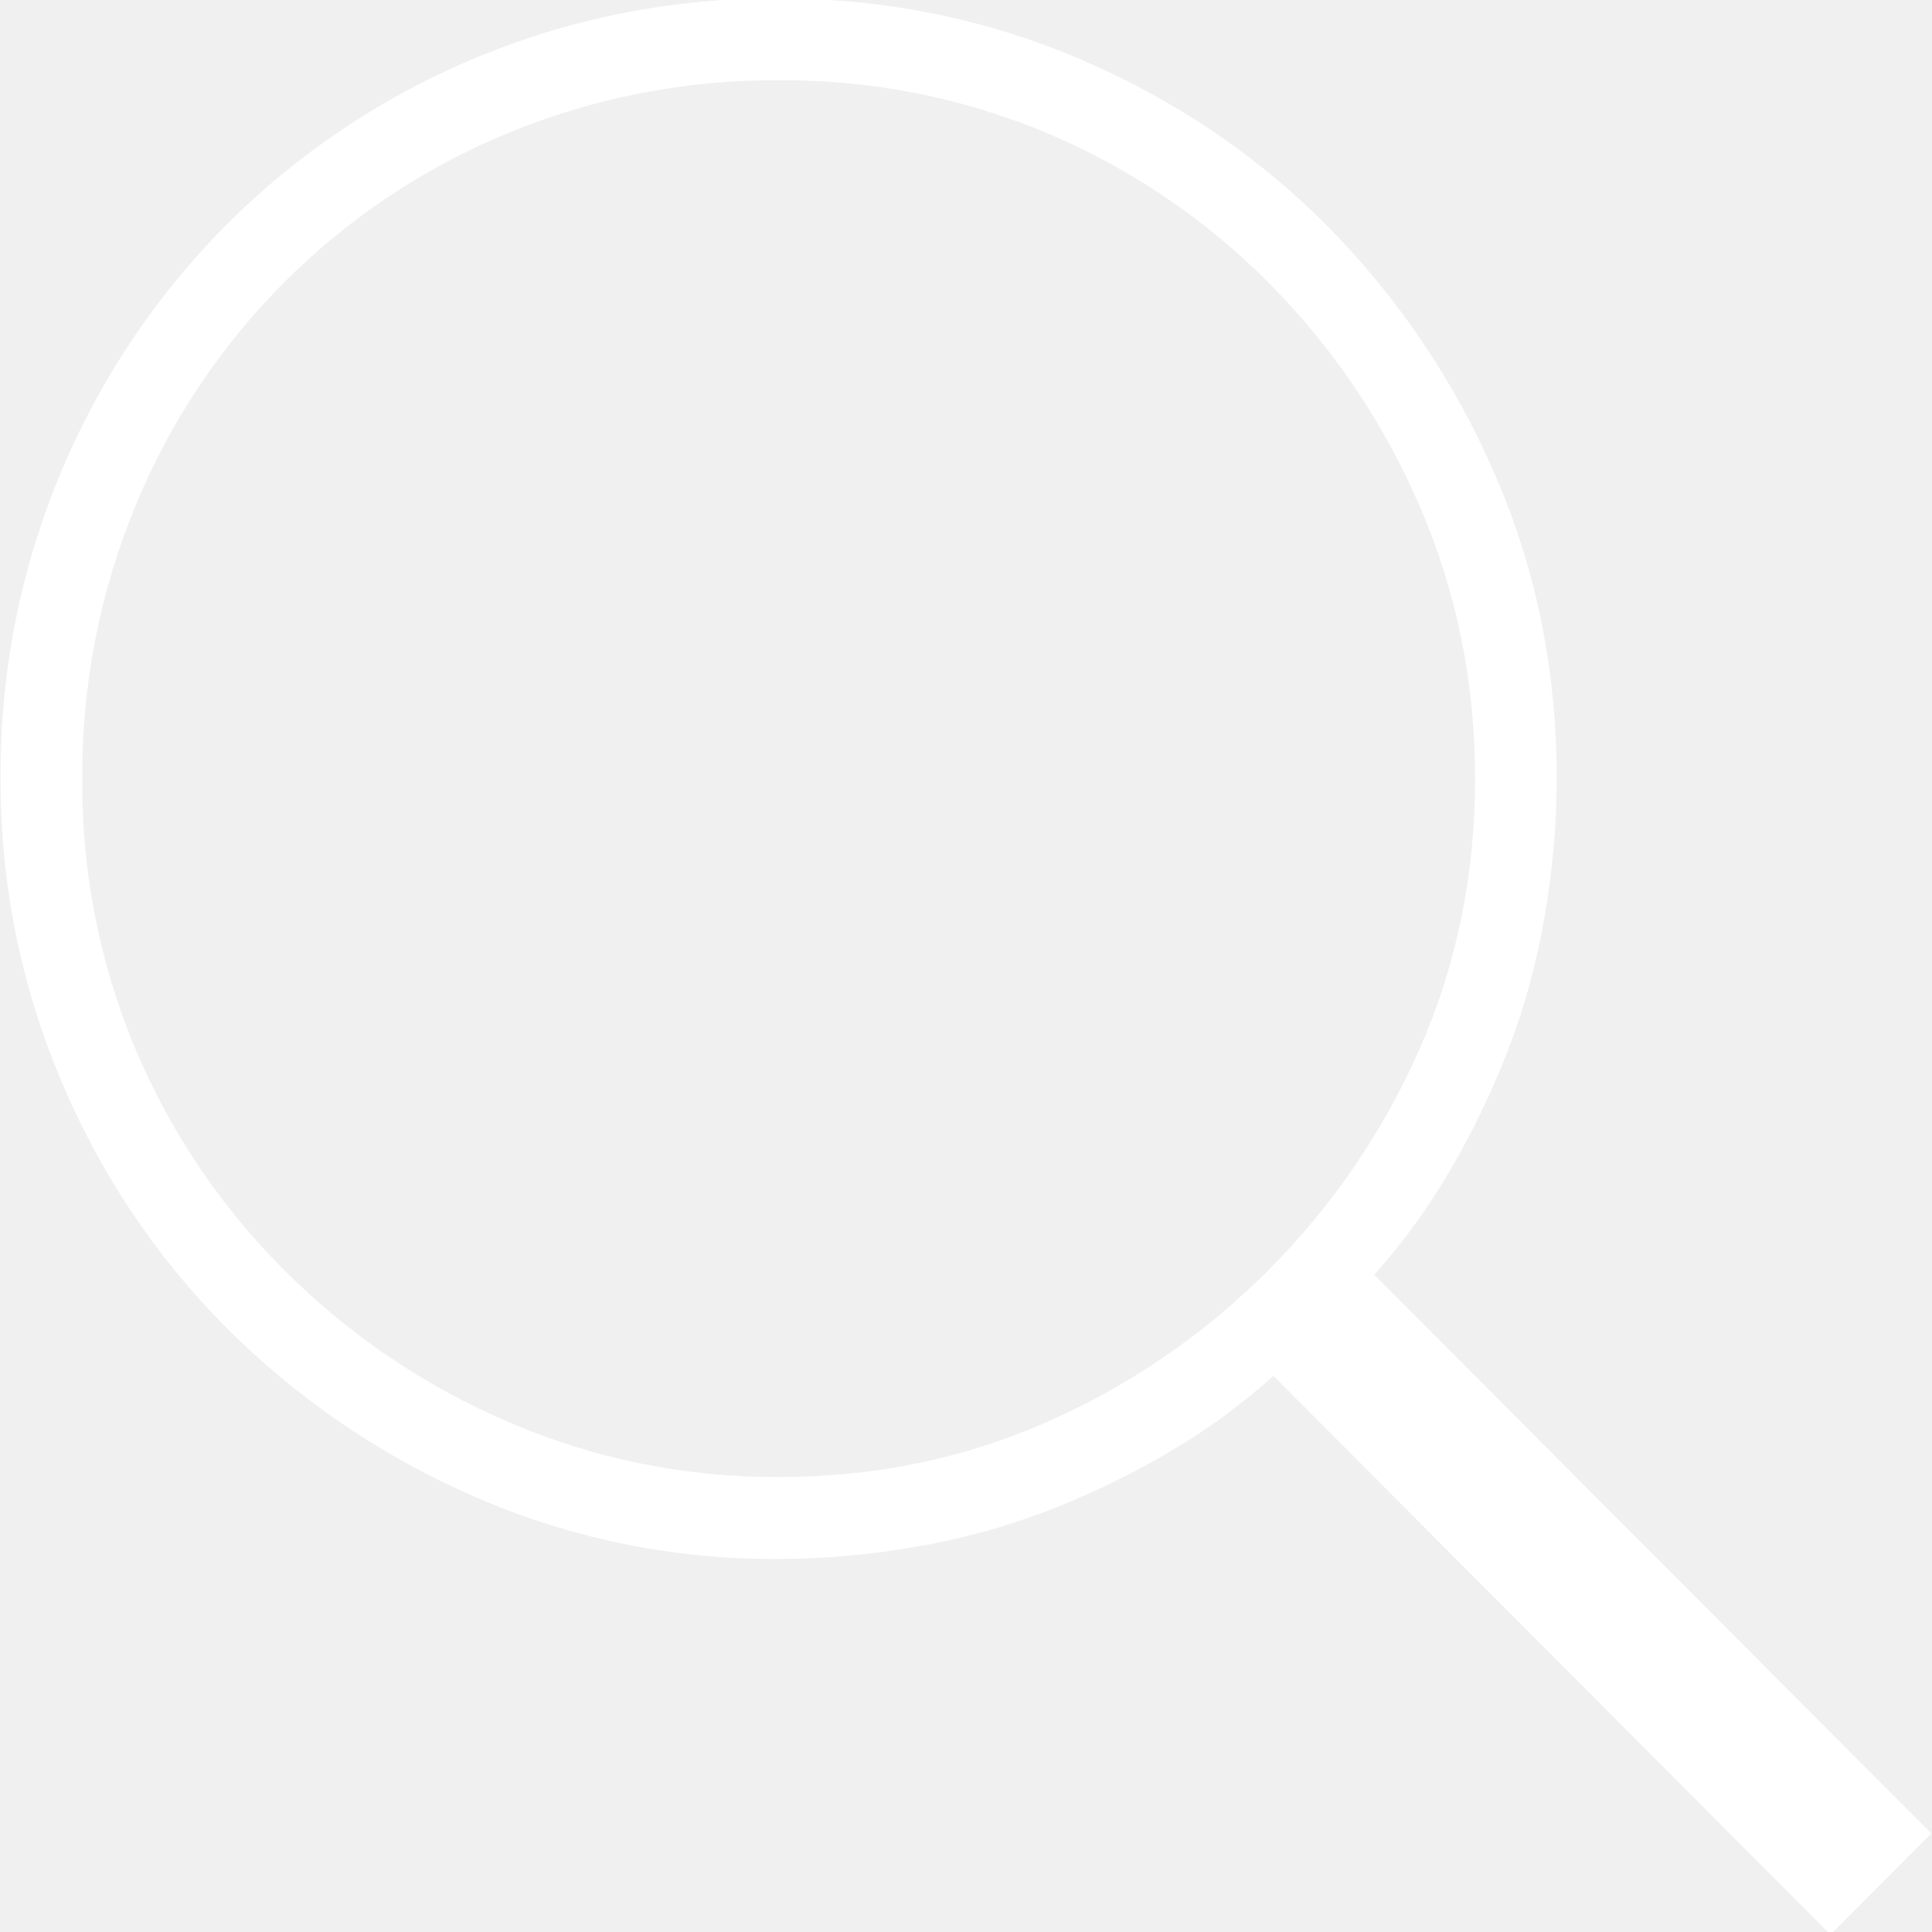
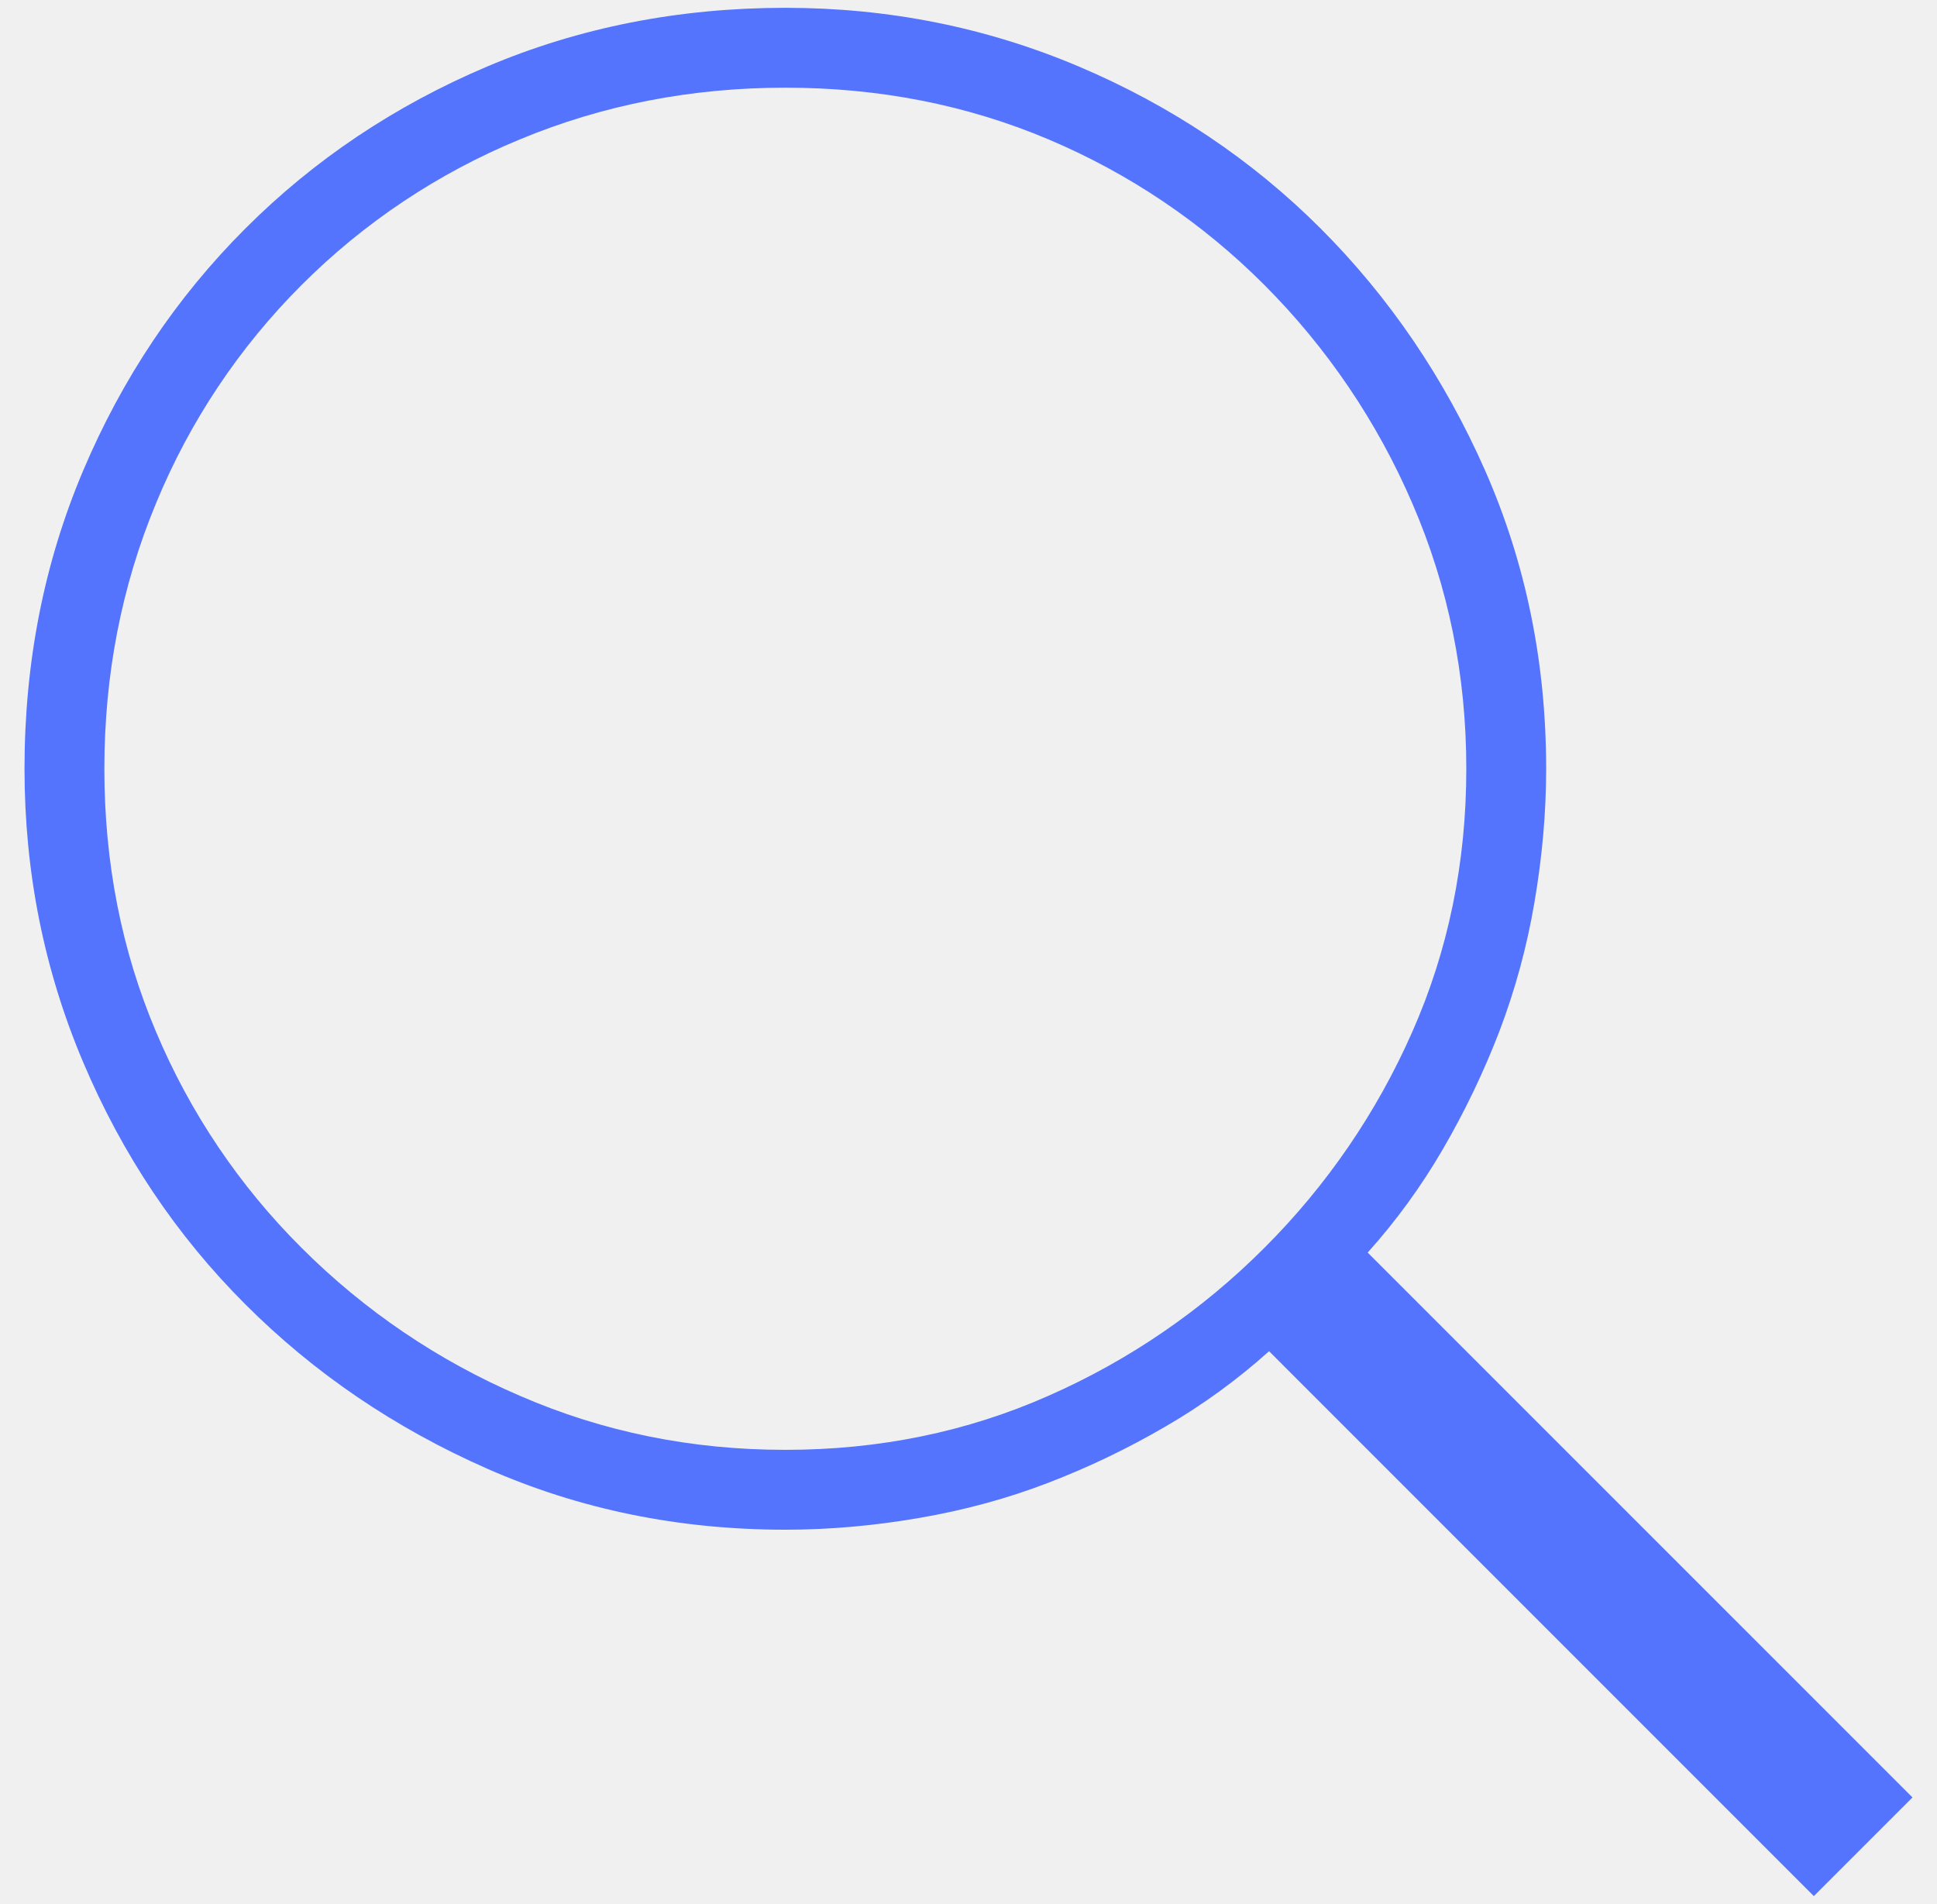
- <svg xmlns="http://www.w3.org/2000/svg" xmlns:xlink="http://www.w3.org/1999/xlink" width="20" height="20" viewBox="0 0 20 20">
-   <defs>
-     <path id="9i54a" d="M1206.949 447.027l-5.767-5.784a6.59 6.59 0 0 1-1.094.798 8.525 8.525 0 0 1-1.243.598 7.125 7.125 0 0 1-1.367.374c-.481.083-.953.125-1.417.125a7.716 7.716 0 0 1-3.157-.648 8.32 8.32 0 0 1-2.56-1.745 8.001 8.001 0 0 1-1.715-2.568 7.912 7.912 0 0 1-.622-3.116 8.041 8.041 0 0 1 2.337-5.734 7.998 7.998 0 0 1 5.717-2.343c1.094 0 2.13.208 3.107.623.978.416 1.831.99 2.56 1.72a8.387 8.387 0 0 1 1.74 2.568c.431.98.647 2.036.647 3.166 0 .466-.042.94-.124 1.42-.083.483-.208.94-.373 1.372a8.704 8.704 0 0 1-.597 1.246 6.604 6.604 0 0 1-.795 1.097l5.767 5.784zm-17.55-9.174a7.144 7.144 0 0 0 1.541 2.293 7.386 7.386 0 0 0 2.312 1.57 6.959 6.959 0 0 0 2.809.574c.994 0 1.922-.19 2.784-.573a7.485 7.485 0 0 0 2.287-1.57 7.518 7.518 0 0 0 1.566-2.294c.38-.864.572-1.795.572-2.792 0-.997-.191-1.936-.572-2.817a7.448 7.448 0 0 0-1.566-2.318 7.158 7.158 0 0 0-2.287-1.546 7.06 7.06 0 0 0-2.784-.549 7.24 7.24 0 0 0-2.809.549 7.087 7.087 0 0 0-3.853 3.864 7.283 7.283 0 0 0-.547 2.817 7.1 7.1 0 0 0 .547 2.792z" />
-   </defs>
+ <svg xmlns="http://www.w3.org/2000/svg" width="58" height="57" viewBox="0 0 58 57">
  <g>
-     <g transform="translate(-1188 -427)">
-       <use fill="#fff" xlink:href="#9i54a" />
+     <g>
+       <path fill="#5474fd" d="M54.312 56.766L38 40.453a18.608 18.608 0 0 1-3.094 2.25 24.153 24.153 0 0 1-3.515 1.688c-1.22.47-2.51.821-3.868 1.054-1.36.235-2.696.352-4.007.352-3.189 0-6.166-.609-8.93-1.828-2.766-1.218-5.181-2.859-7.242-4.922-2.064-2.061-3.68-4.476-4.852-7.242C1.32 29.04.734 26.109.734 23.015c0-3.185.585-6.163 1.758-8.93 1.171-2.763 2.788-5.178 4.852-7.241 2.06-2.061 4.476-3.679 7.242-4.852C17.35.821 20.327.234 23.516.234c3.093 0 6.022.587 8.789 1.758 2.764 1.173 5.179 2.79 7.242 4.852 2.06 2.063 3.702 4.478 4.922 7.242 1.217 2.766 1.828 5.744 1.828 8.93 0 1.313-.119 2.65-.352 4.007a20.467 20.467 0 0 1-1.054 3.867 24.486 24.486 0 0 1-1.688 3.516 18.661 18.661 0 0 1-2.25 3.094l16.313 16.312zM4.672 30.89a20.134 20.134 0 0 0 4.36 6.47 20.88 20.88 0 0 0 6.538 4.429c2.483 1.079 5.133 1.617 7.946 1.617 2.812 0 5.436-.538 7.875-1.617a21.165 21.165 0 0 0 6.468-4.43 21.19 21.19 0 0 0 4.43-6.469c1.077-2.436 1.617-5.062 1.617-7.874 0-2.813-.54-5.46-1.617-7.946a21.008 21.008 0 0 0-4.43-6.539 20.252 20.252 0 0 0-6.468-4.36c-2.44-1.03-5.063-1.546-7.875-1.546-2.813 0-5.463.516-7.946 1.547a20.007 20.007 0 0 0-6.539 4.36 19.986 19.986 0 0 0-4.36 6.538c-1.032 2.485-1.546 5.133-1.546 7.946 0 2.812.514 5.438 1.547 7.874z" />
    </g>
  </g>
</svg>
